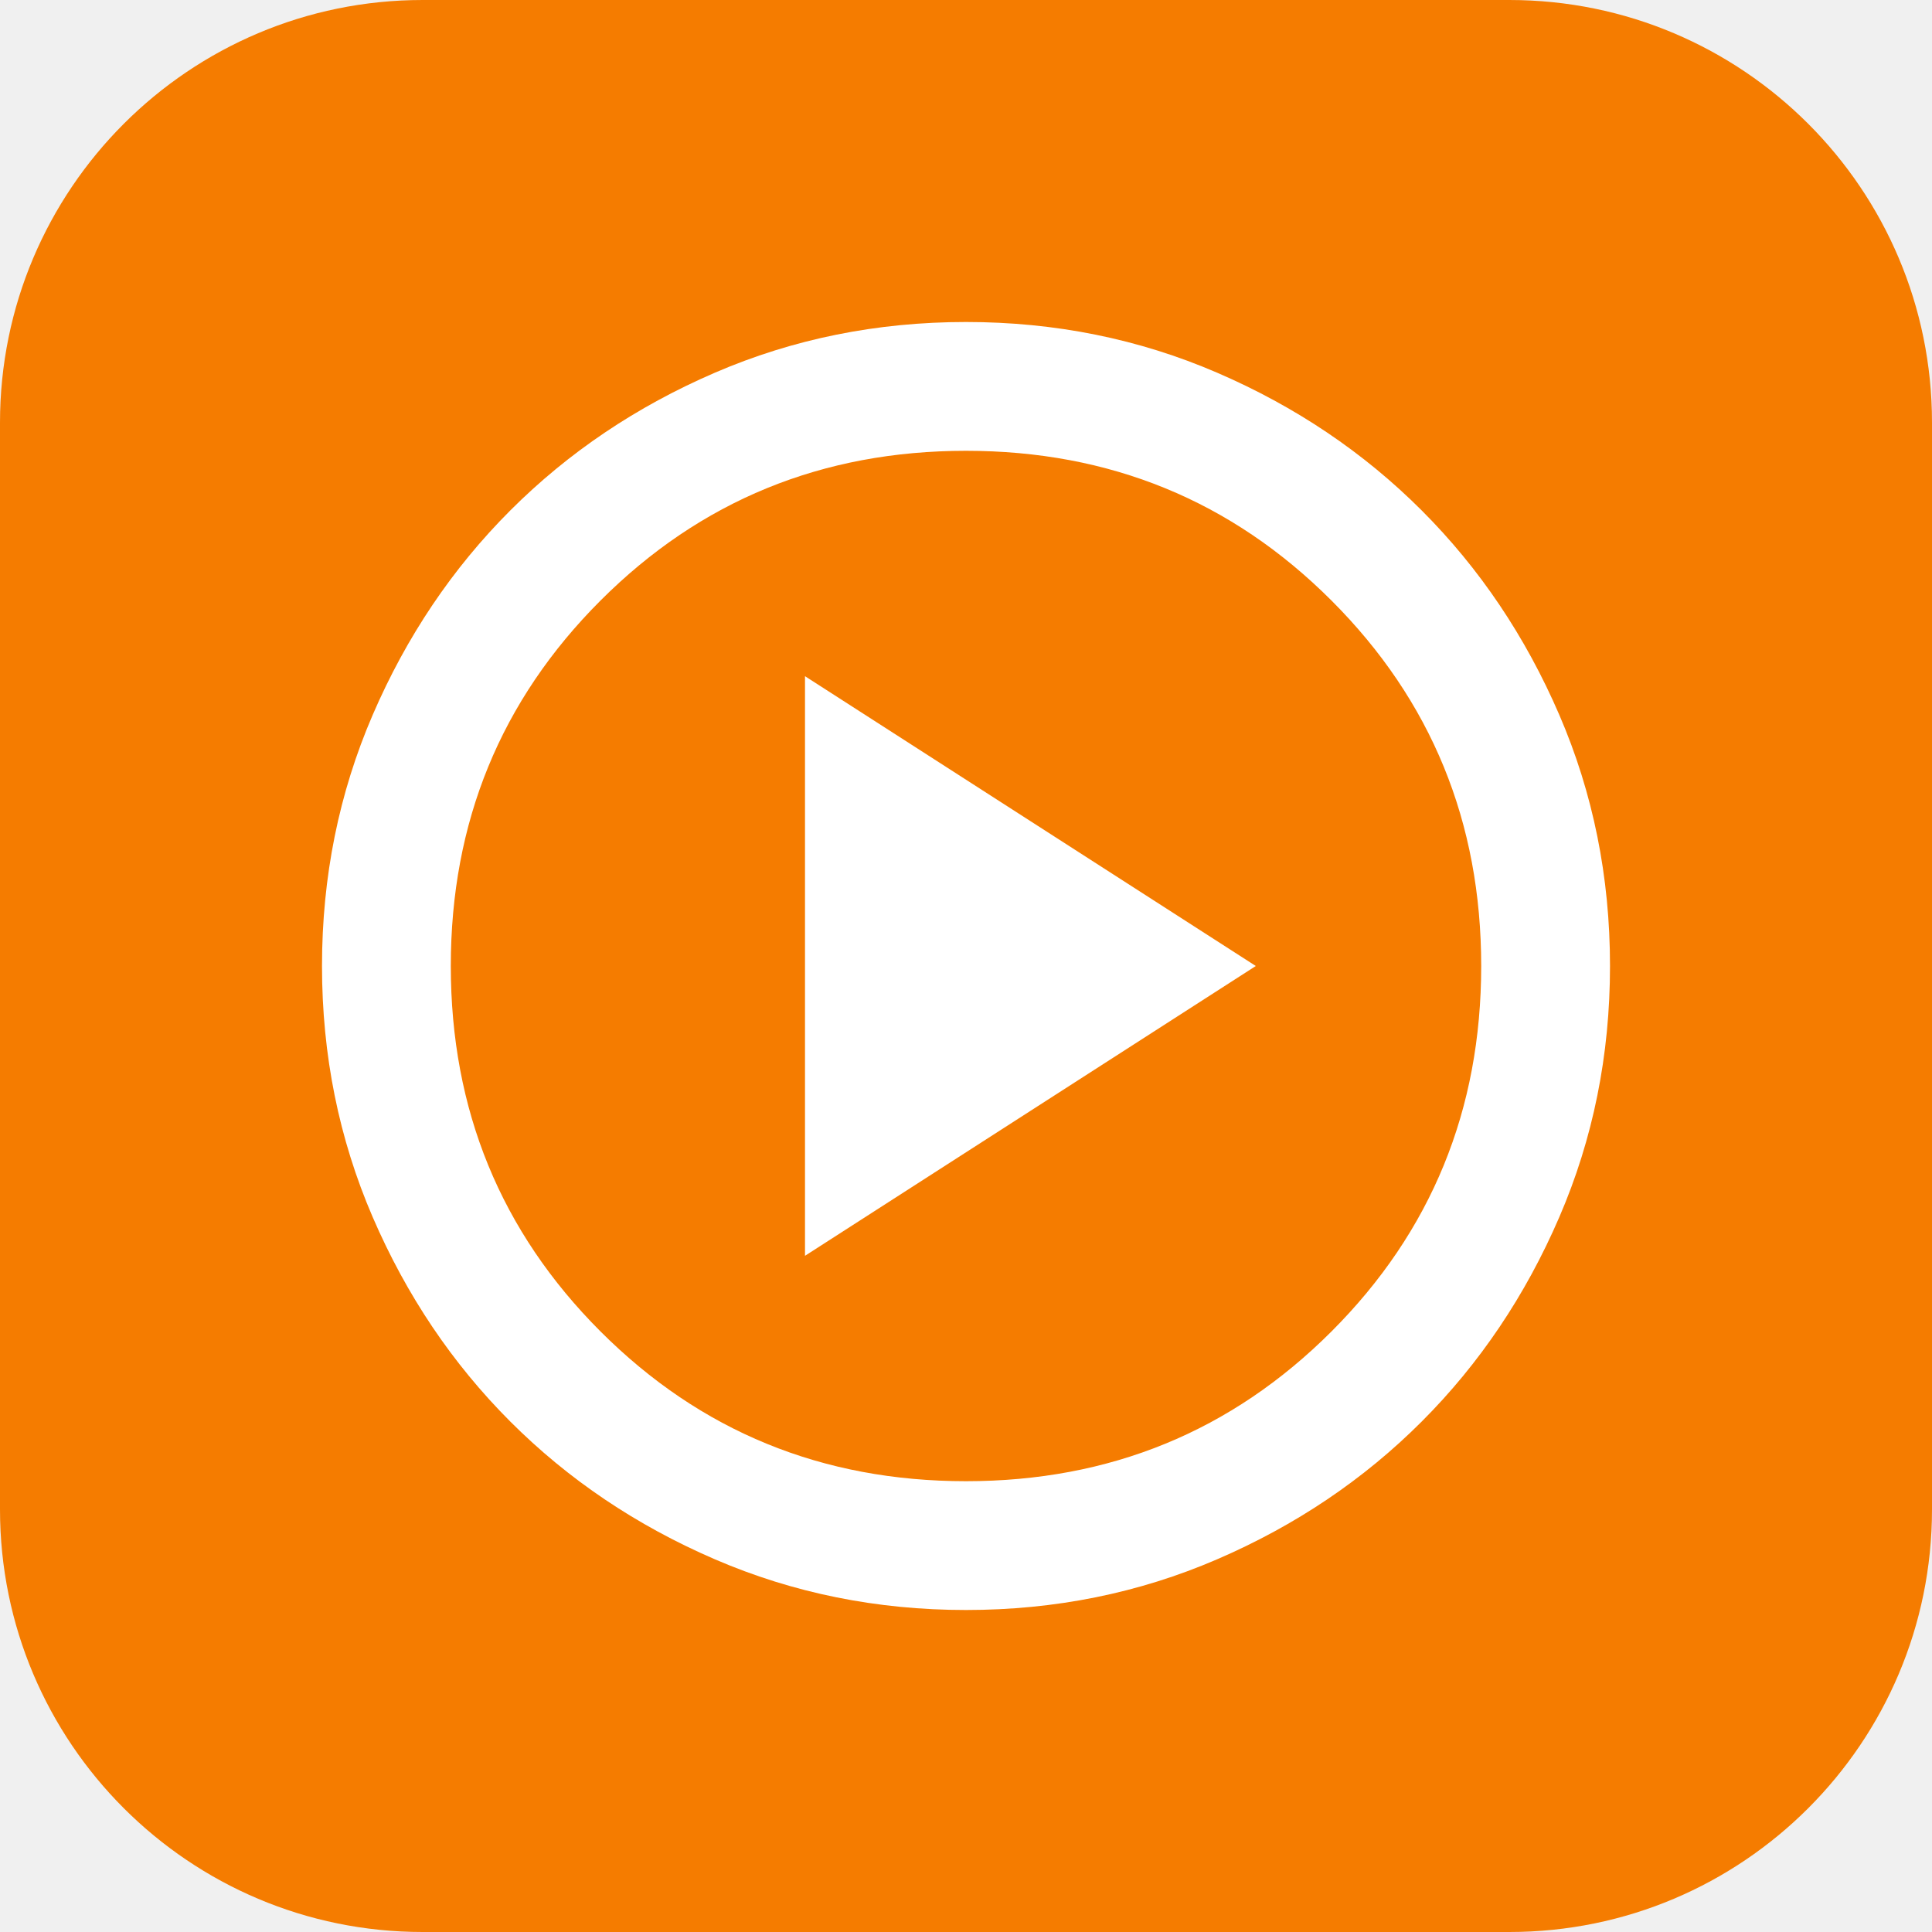
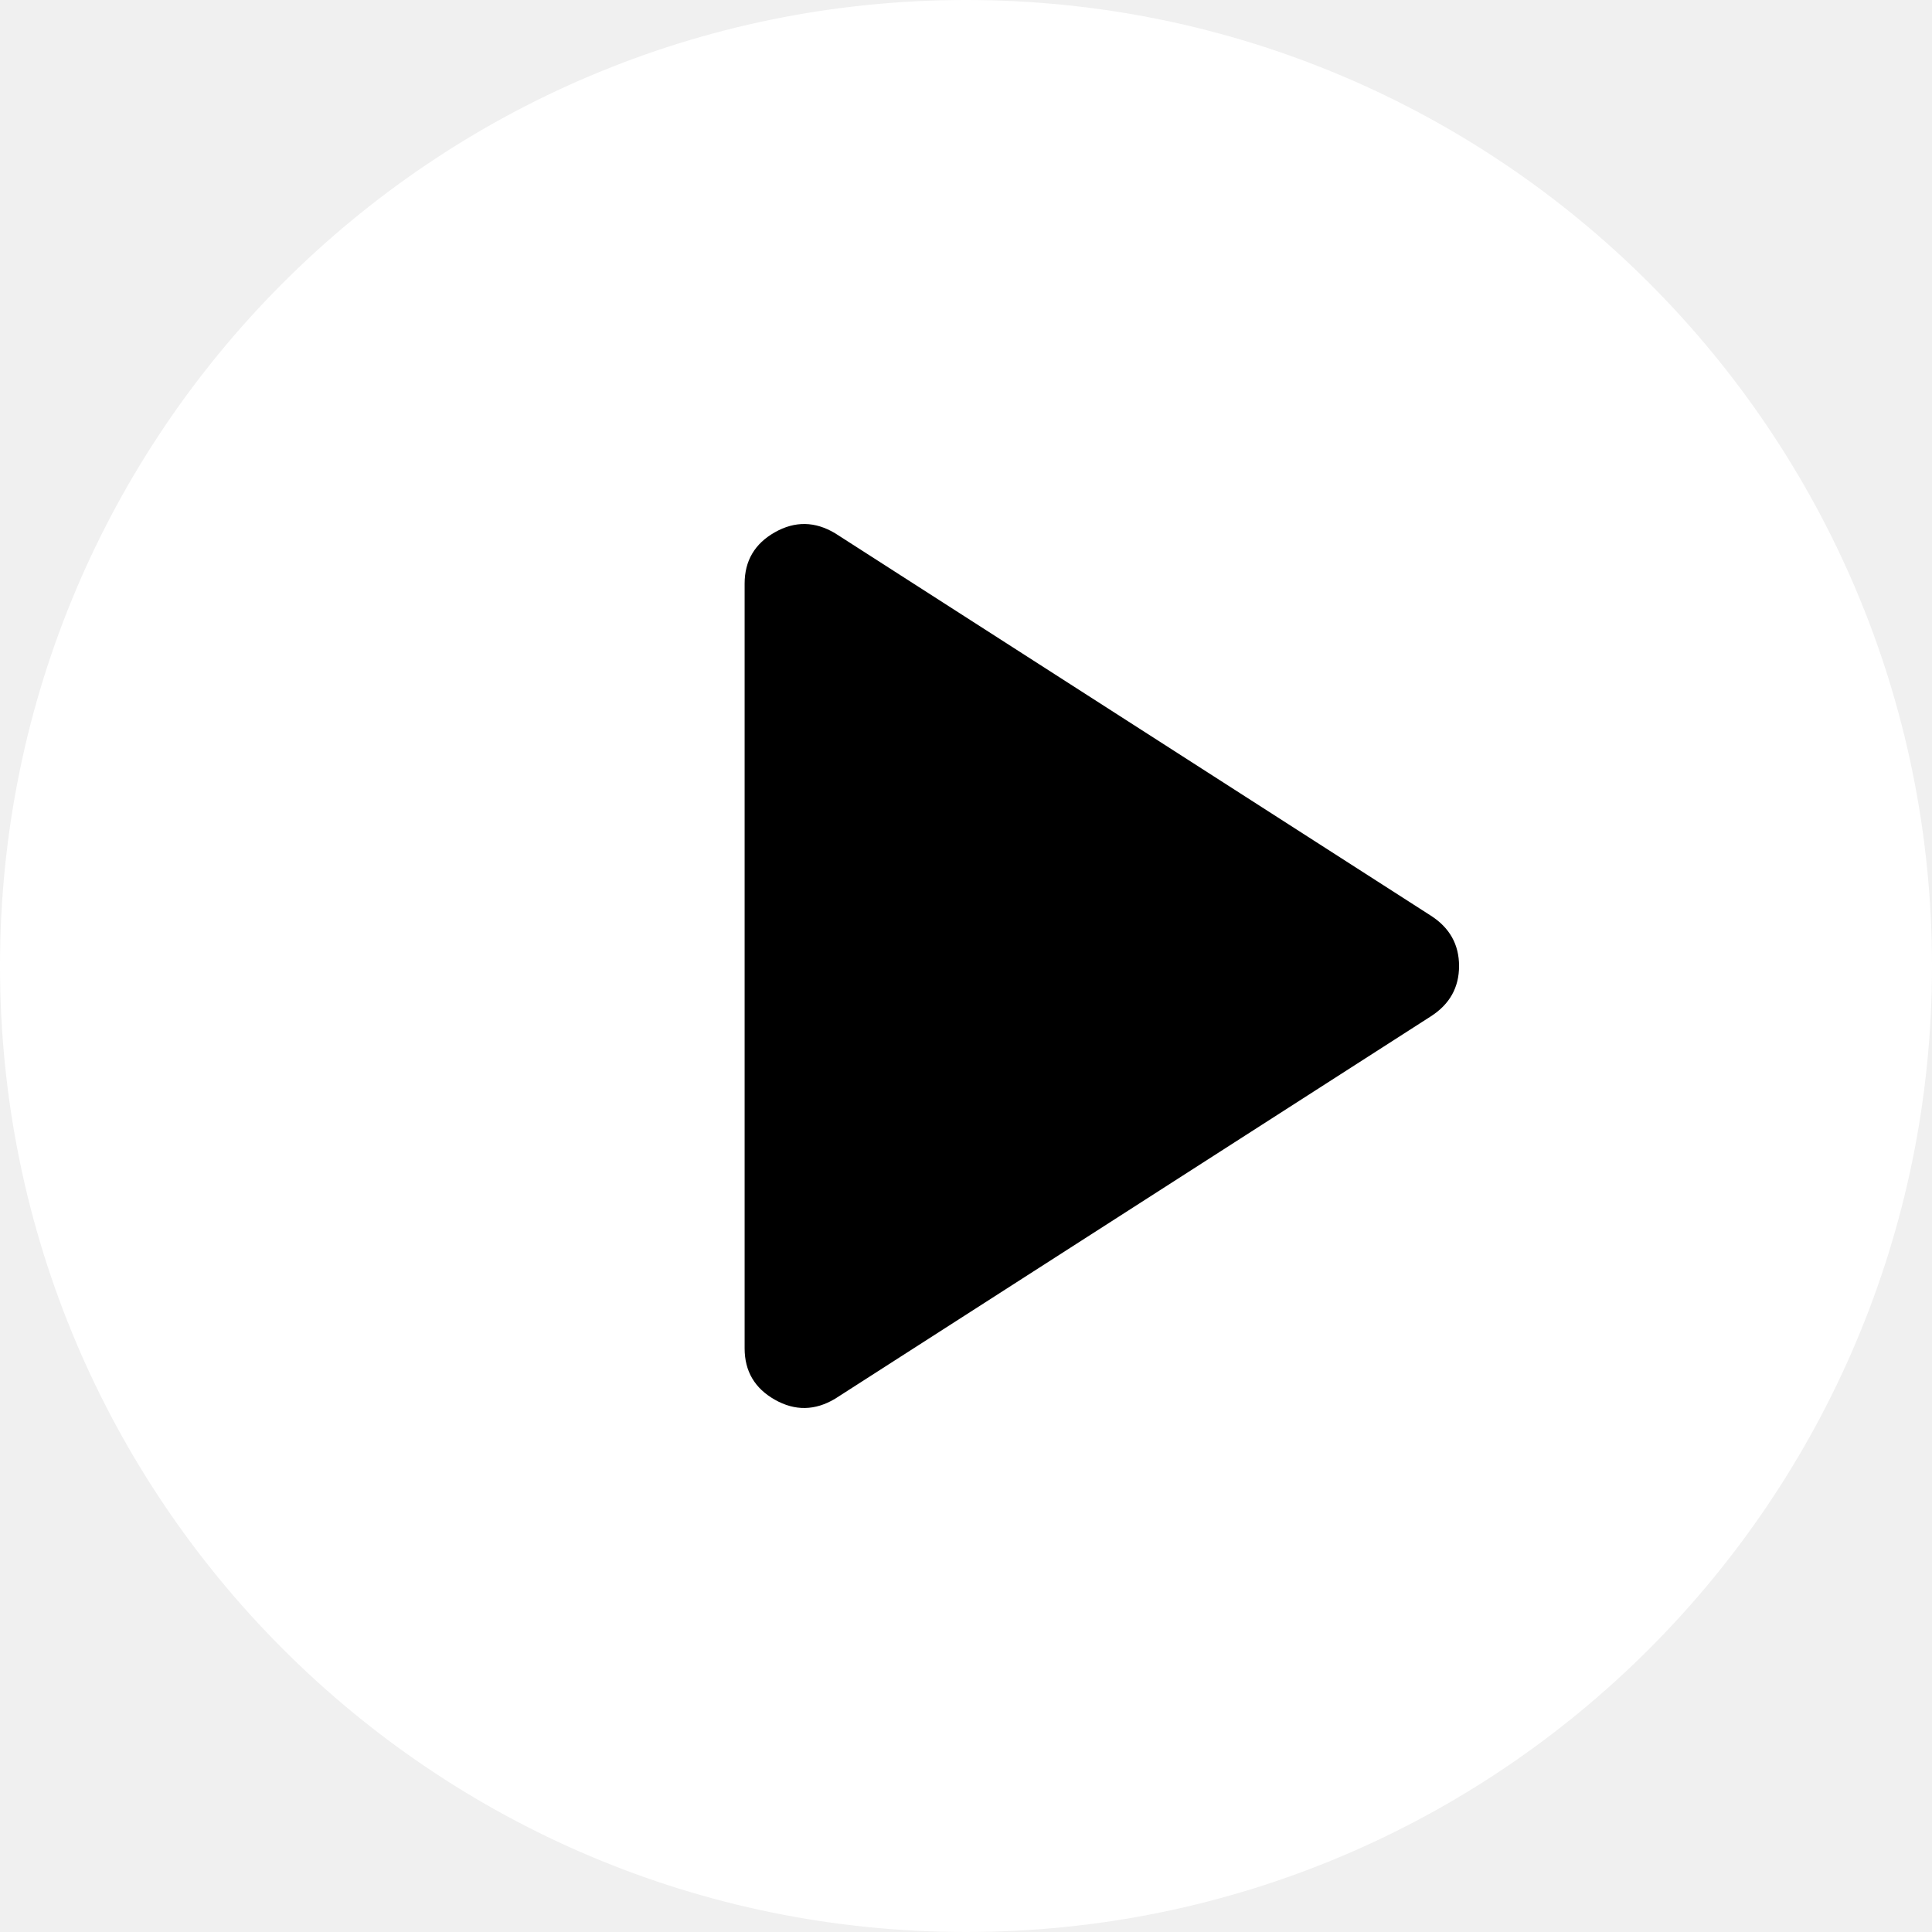
- <svg xmlns="http://www.w3.org/2000/svg" viewBox="0 0 512 512">
-   <rect width="512" height="512" rx="112" fill="#F57C00" />
-   <path transform="translate(51.2 460.8) scale(0.426667)" fill="#FFFFFF" d="m380-300 280-180-280-180v360ZM480-80q-83 0-156-31.5T197-197q-54-54-85.5-127T80-480q0-83 31.5-156T197-763q54-54 127-85.5T480-880q83 0 156 31.5T763-763q54 54 85.5 127T880-480q0 83-31.5 156T763-197q-54 54-127 85.5T480-80Zm0-80q134 0 227-93t93-227q0-134-93-227t-227-93q-134 0-227 93t-93 227q0 134 93 227t227 93Zm0-320Z" />
+ <svg xmlns="http://www.w3.org/2000/svg" viewBox="0 -960 960 960" width="48" height="48">
+   <circle cx="480" cy="-480" r="480" fill="#ffffff" />
+   <path fill="#000000" d="M370-290v-380q0-17 15-25.5t30 .5l296 190q14 9 14 25t-14 25L415-265q-15 9-30 .5T370-290Z" />
</svg>
